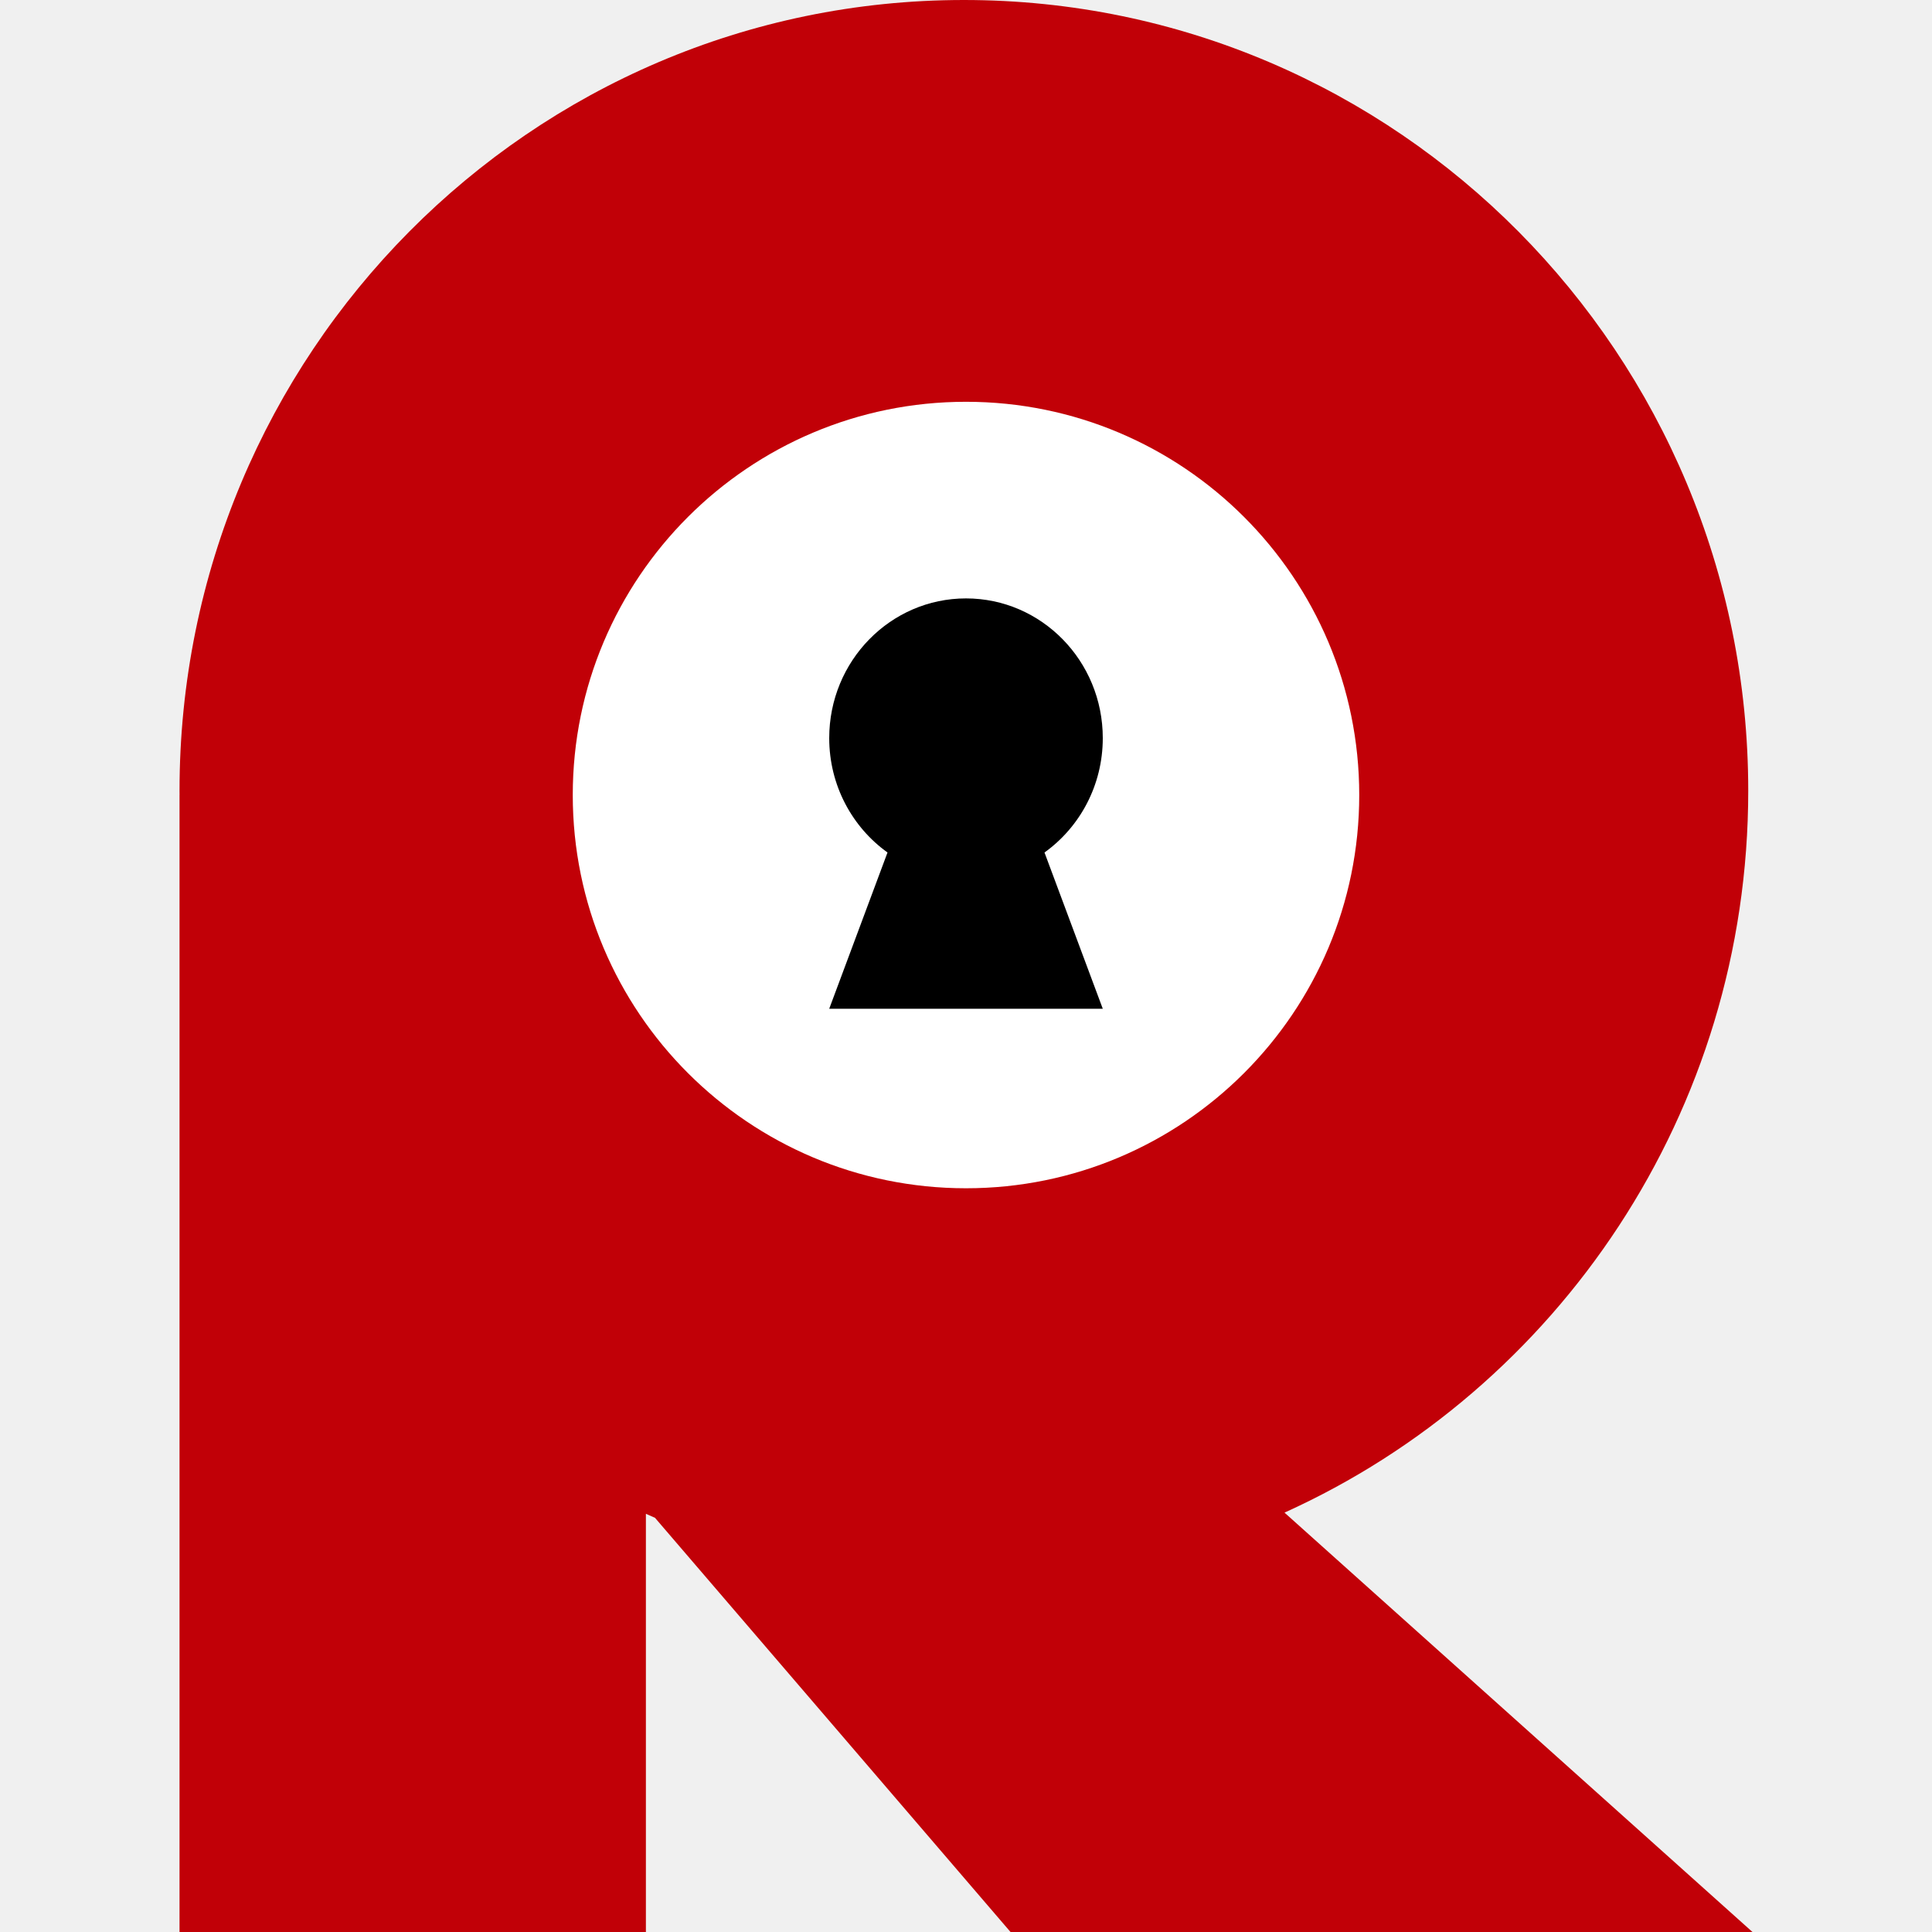
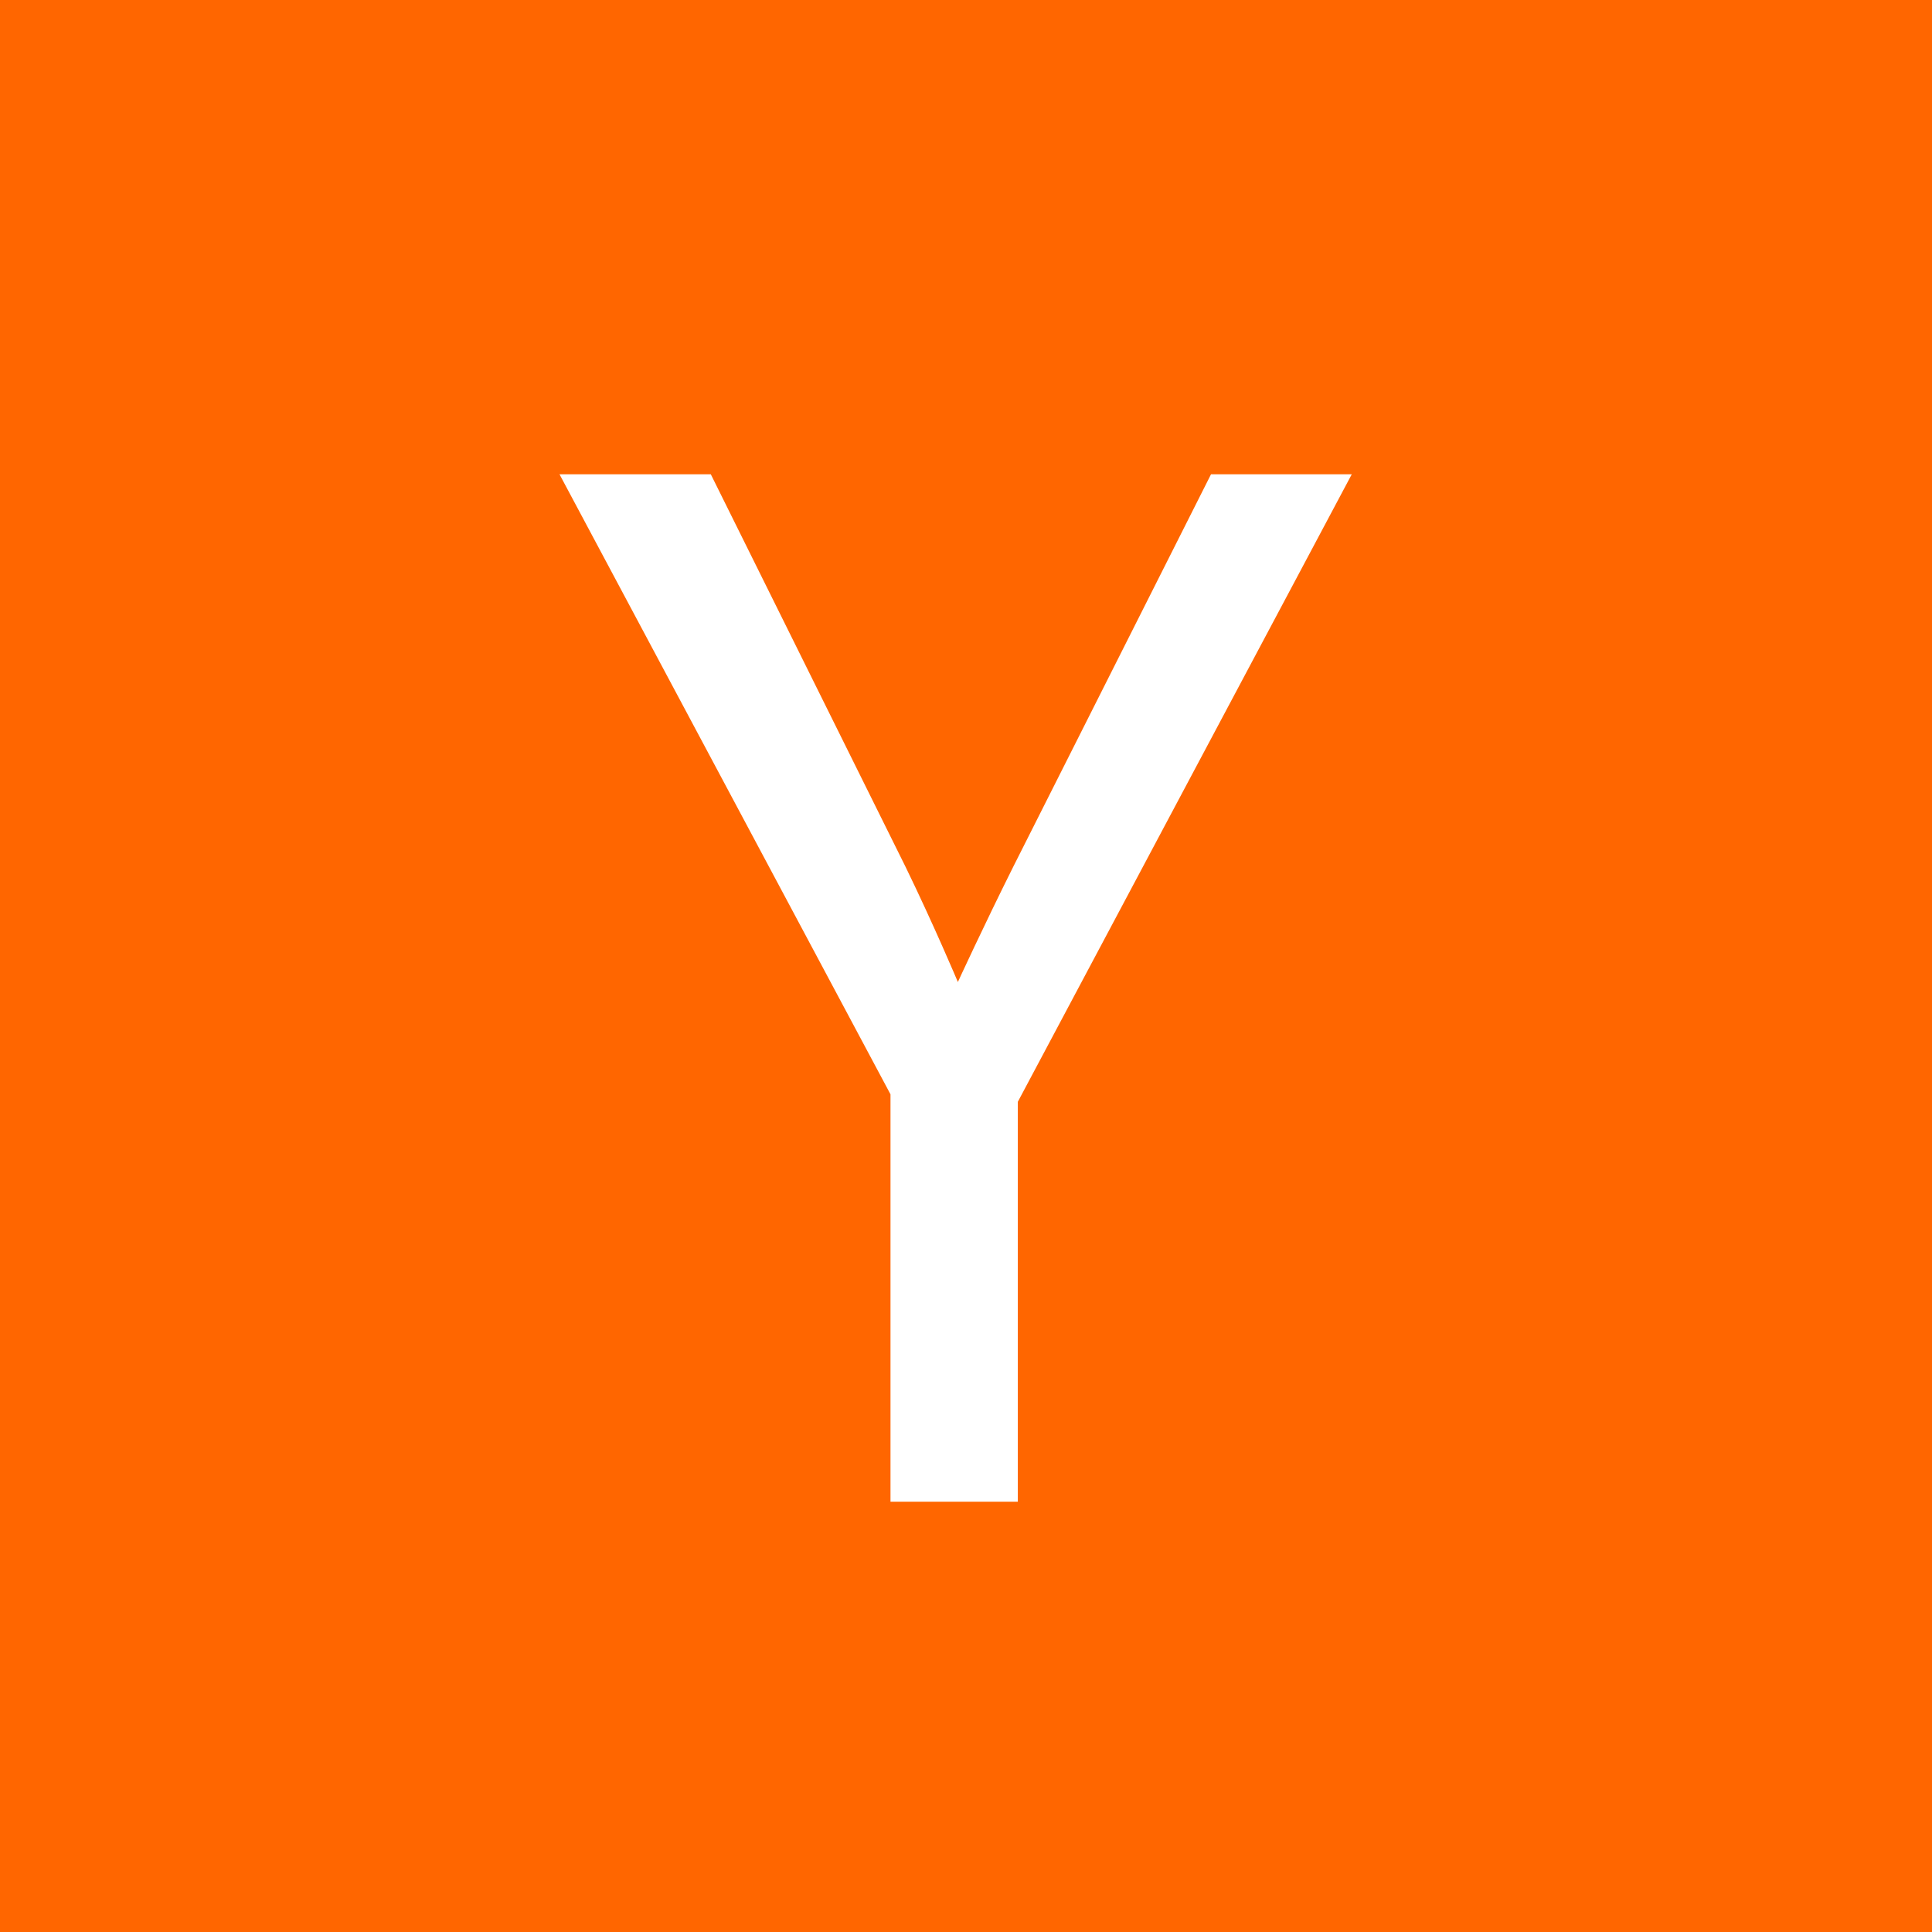
- <svg xmlns="http://www.w3.org/2000/svg" width="256" height="256" viewBox="0 0 256 256" fill="none">
-   <path d="M127.719 0C185.119 0 231.65 46.911 231.65 104.778C231.65 147.387 206.422 184.055 170.203 200.43L232.213 256H133.899L86.789 201.117C86.386 200.943 85.985 200.766 85.585 200.587V256H23.788V105.345H23.792C23.791 105.156 23.788 104.967 23.788 104.778C23.788 46.911 70.32 0 127.719 0Z" fill="#C10007" />
-   <circle cx="128" cy="105.345" r="52.106" fill="white" />
-   <path d="M128 79.292C138.01 79.292 146.124 87.579 146.124 97.802C146.124 104.071 143.07 109.612 138.401 112.96L146.124 133.664H109.876L117.599 112.96C112.929 109.612 109.876 104.071 109.876 97.802C109.876 87.579 117.991 79.292 128 79.292Z" fill="black" />
+ <svg xmlns="http://www.w3.org/2000/svg" width="48" height="48" viewBox="0 0 48 48" fill="none">
+   <rect width="48" height="48" fill="#FF6600" />
+   <path d="M13.901 11.784H17.66L22.496 21.532C23.203 22.984 23.798 24.398 23.798 24.398C23.798 24.398 24.431 23.021 25.175 21.532L30.087 11.784H33.584L25.287 27.375V37.309H22.124V27.188L13.901 11.784Z" fill="#FFFFFF" />
</svg>
